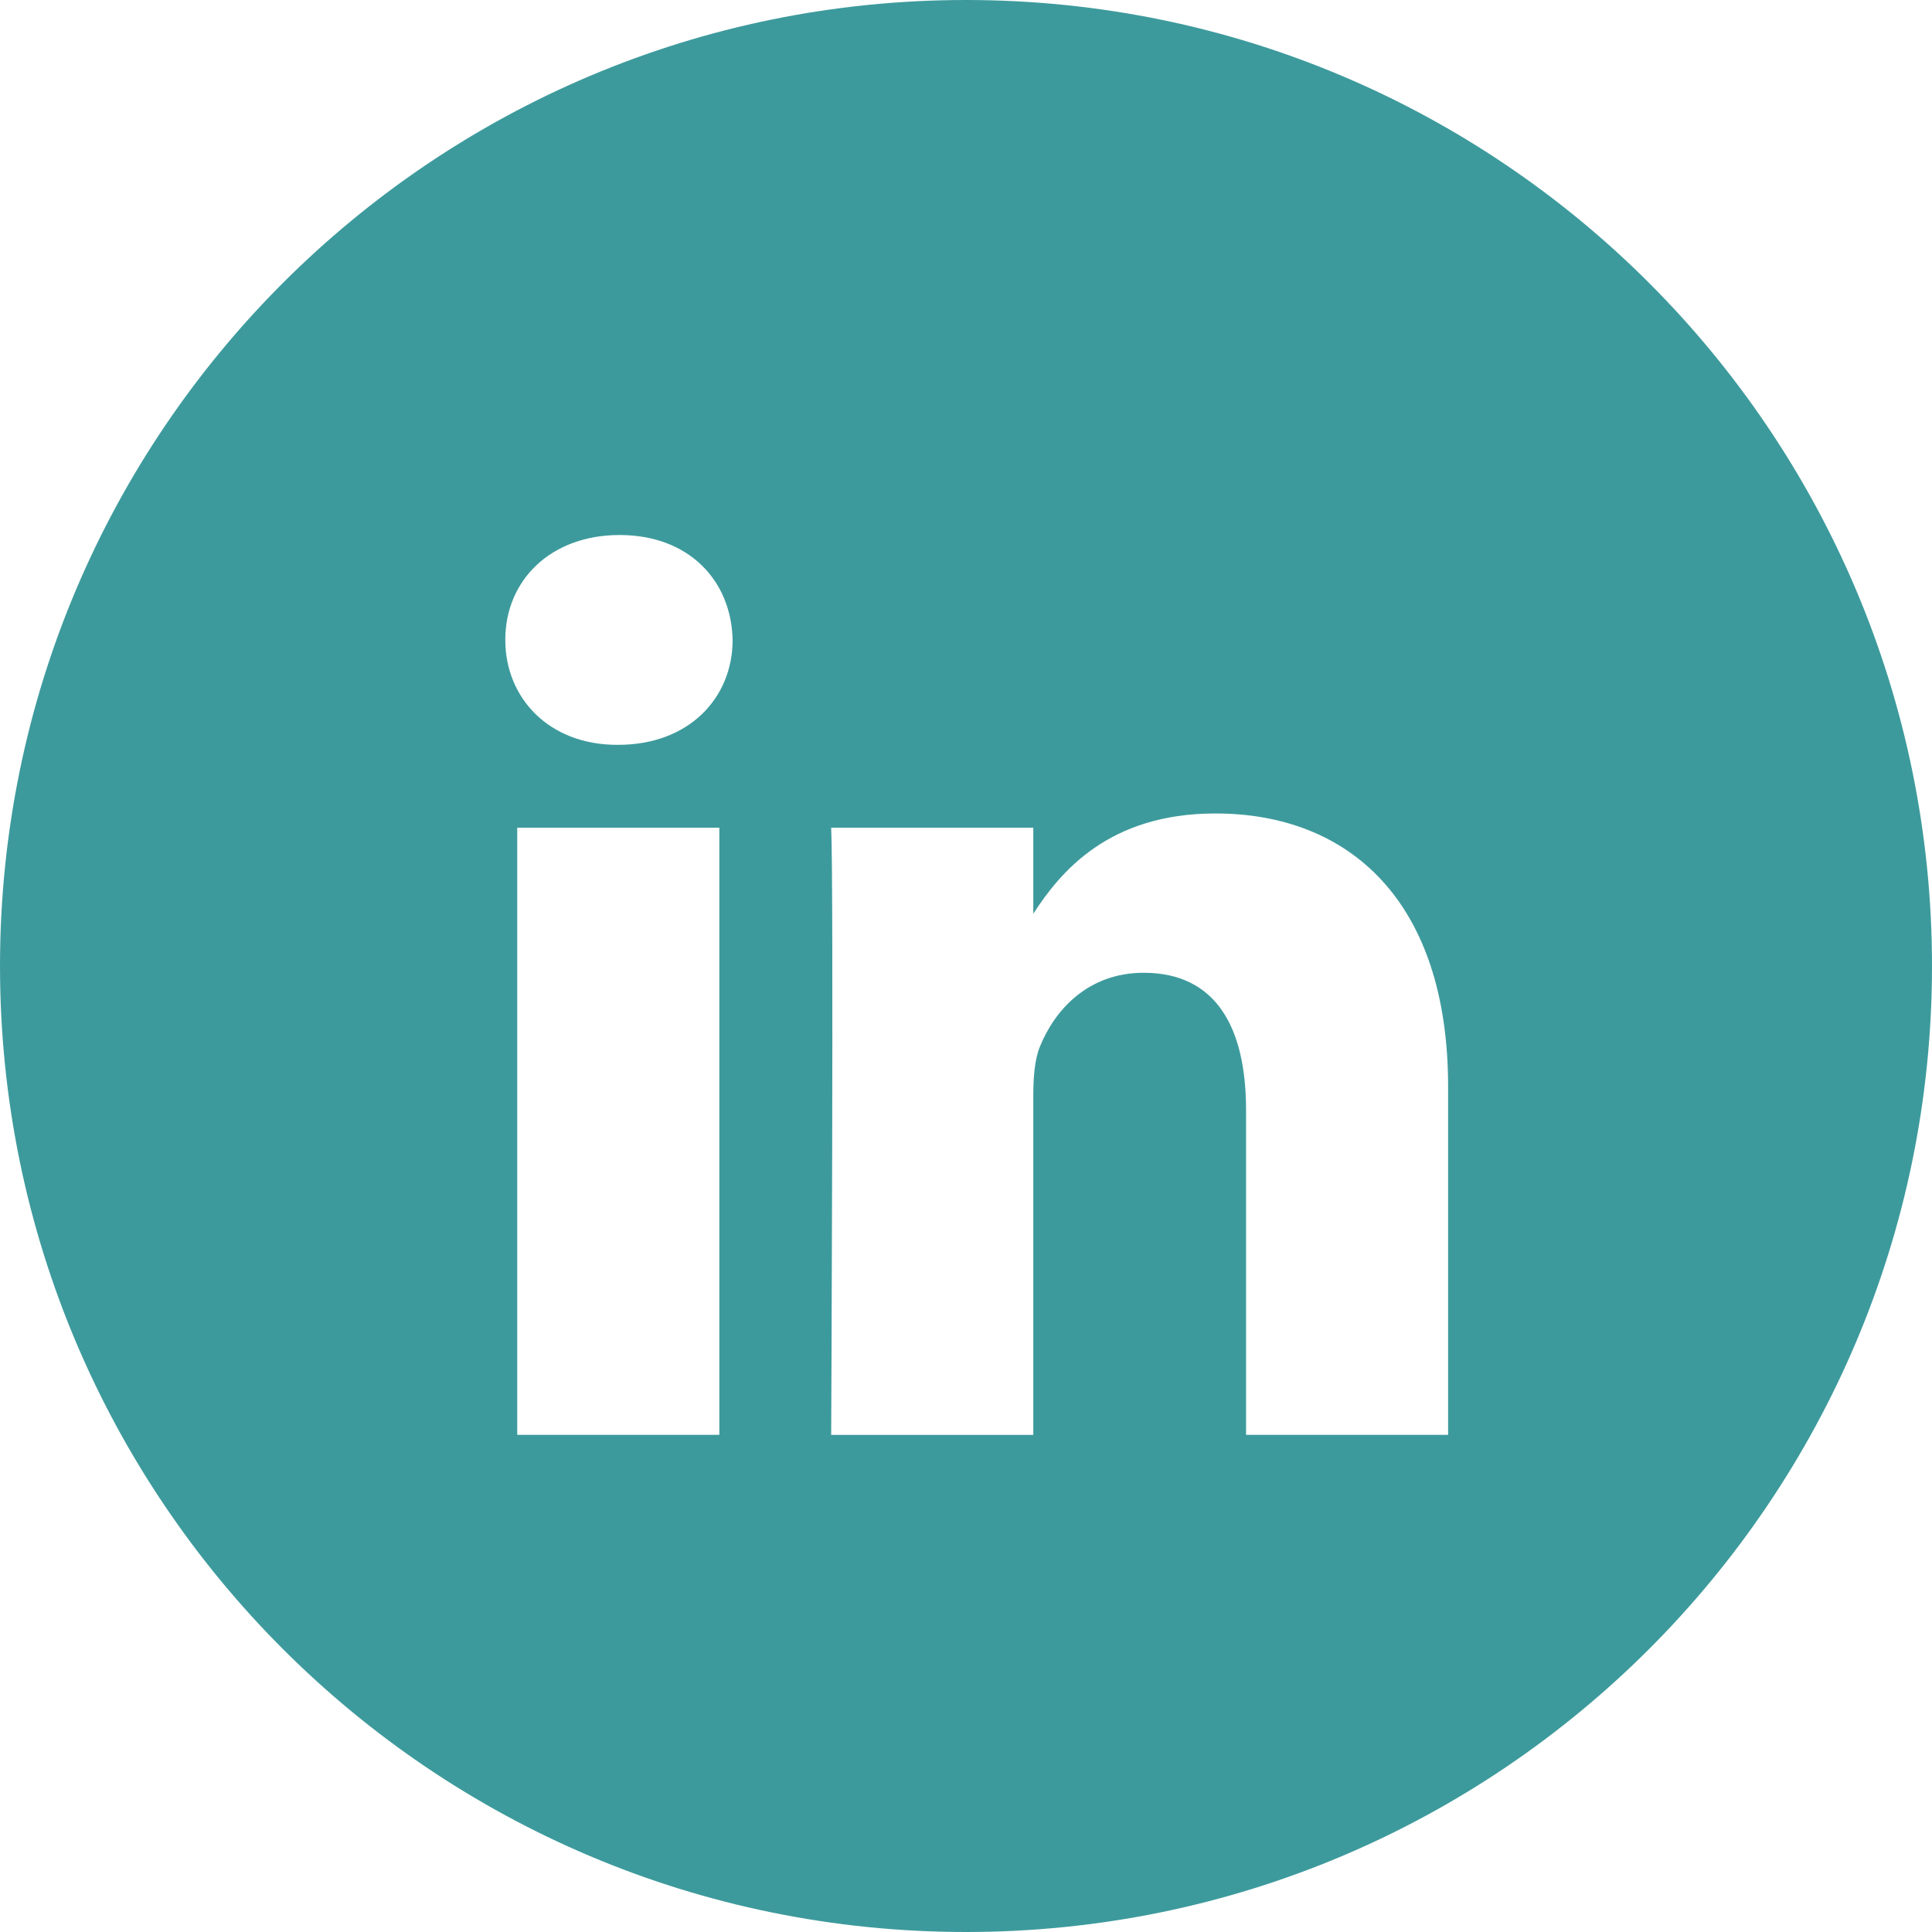
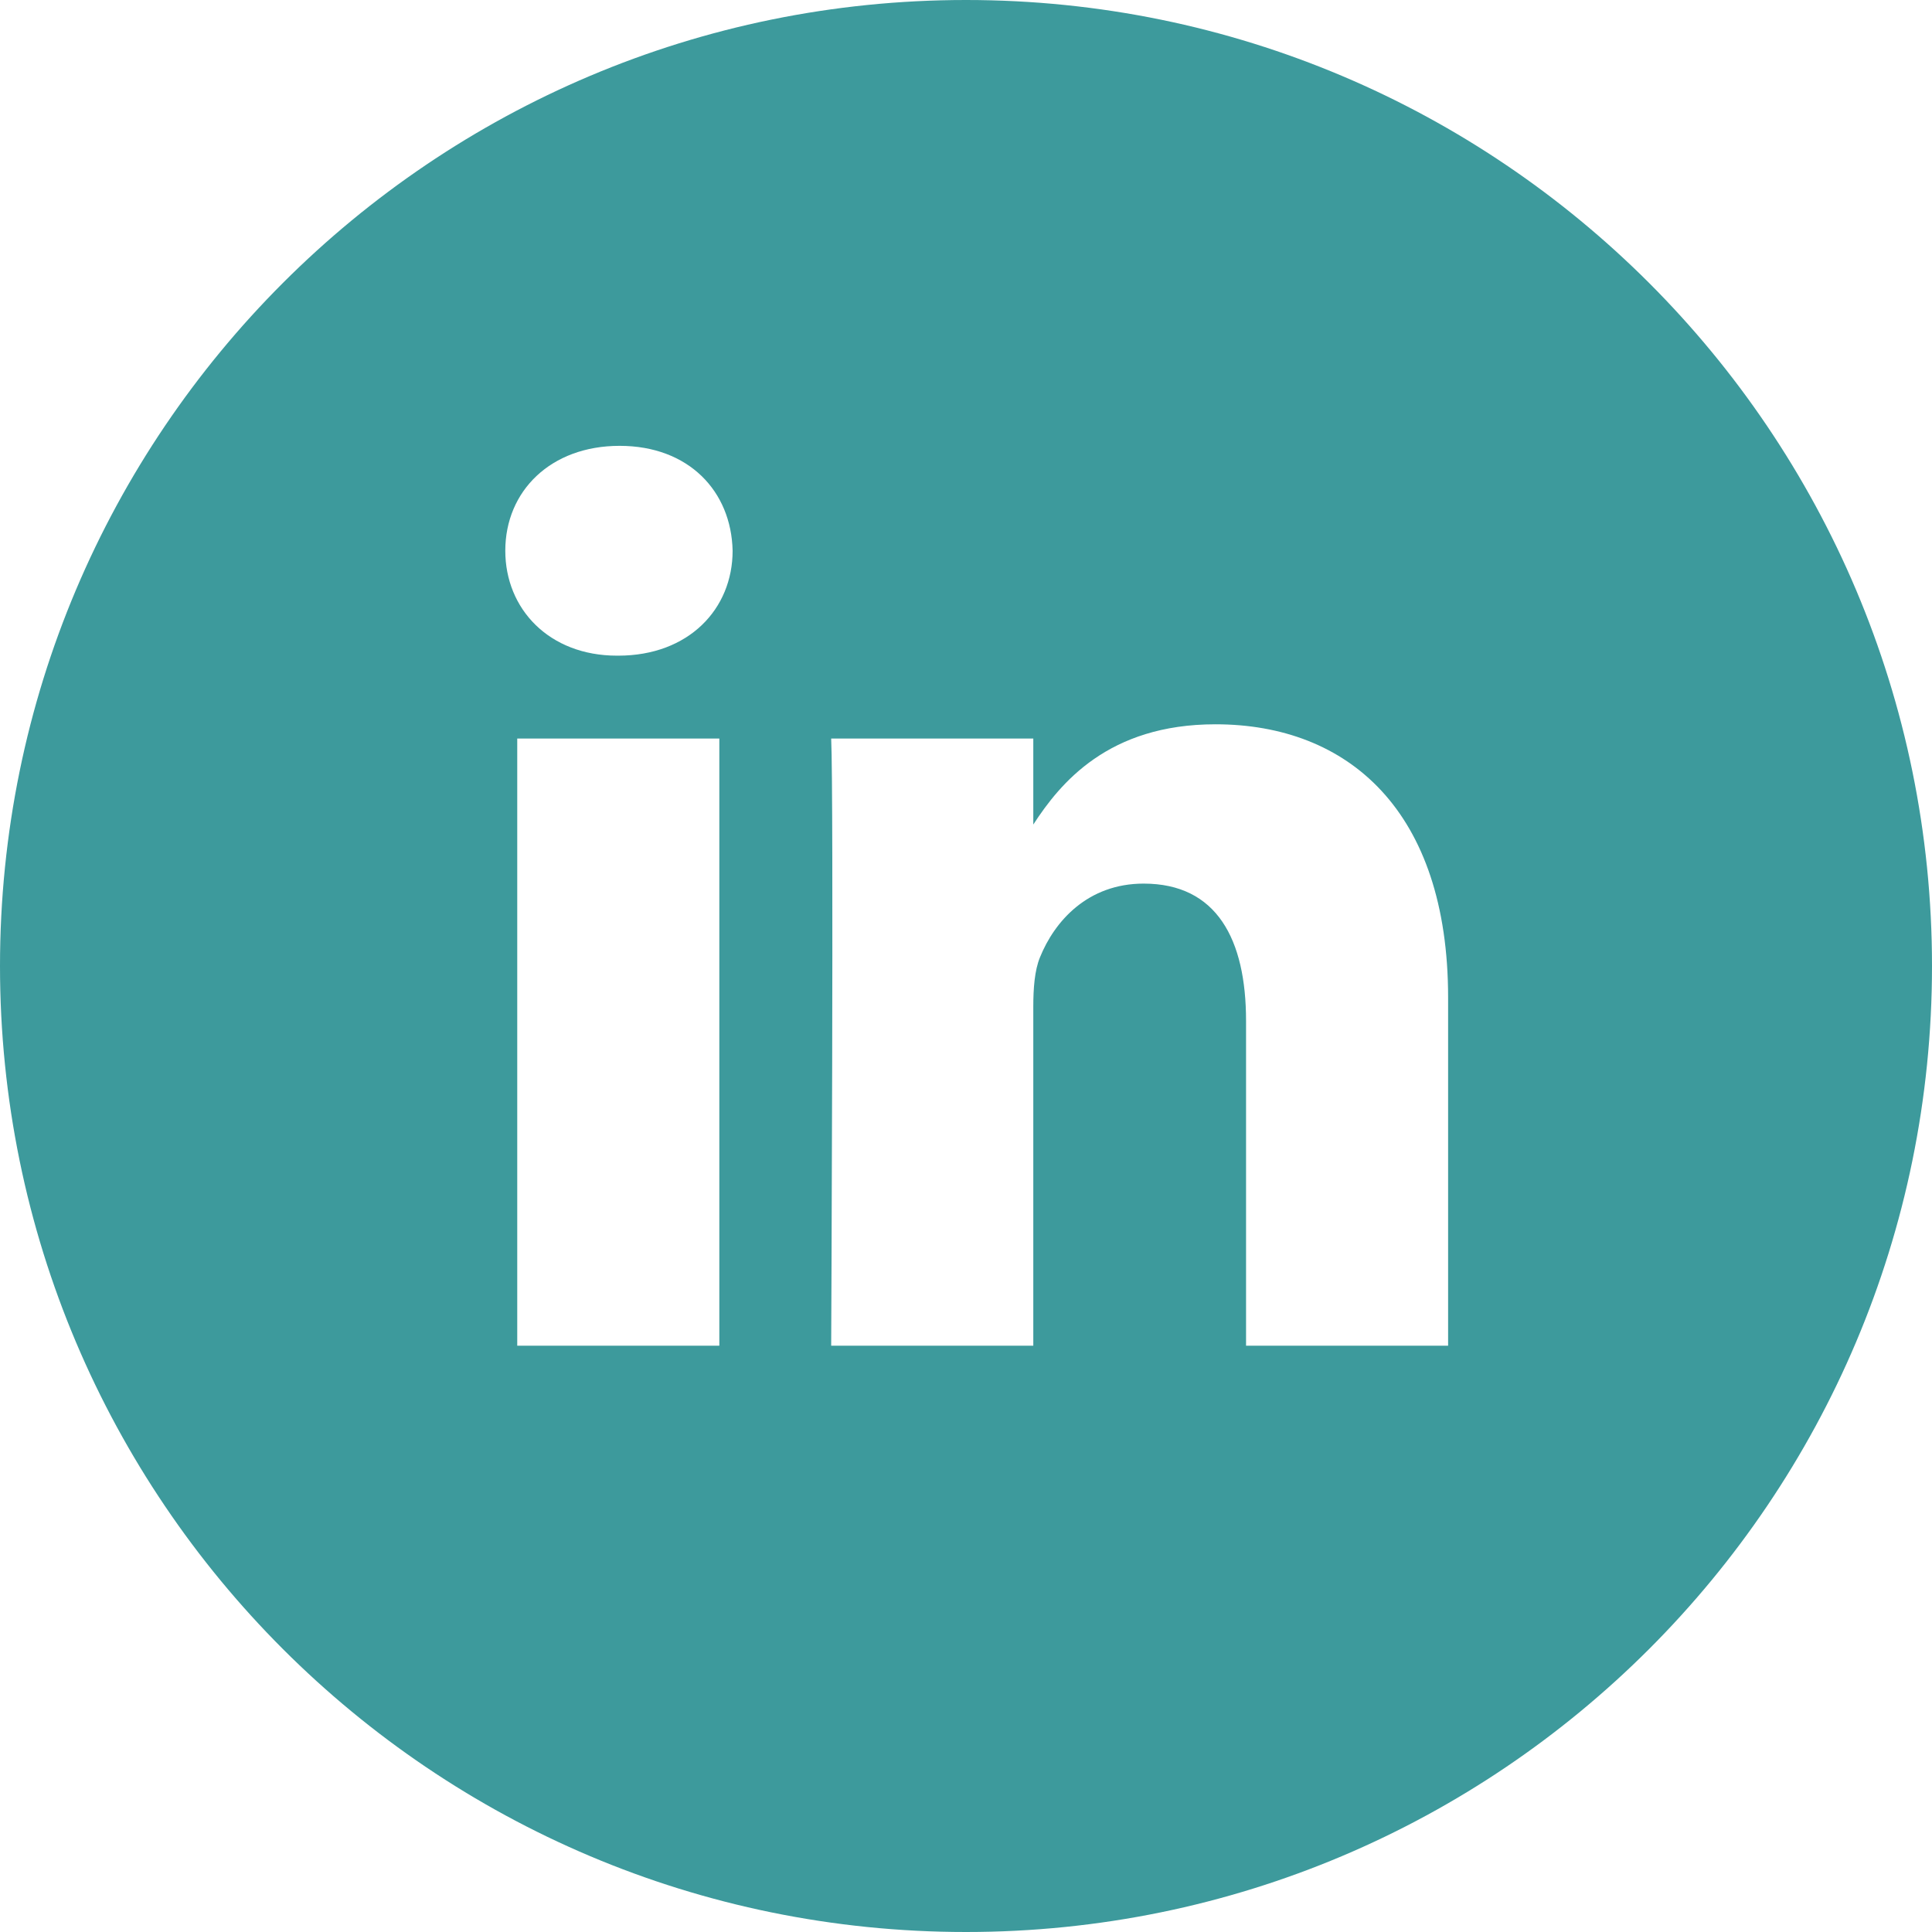
<svg xmlns="http://www.w3.org/2000/svg" width="65" height="65" viewBox="0 0 65 65">
-   <path fill="#3D9A9C" fill-rule="evenodd" d="M0 32.5C0 14.55 14.55 0 32.5 0S65 14.55 65 32.5 50.45 65 32.5 65 0 50.45 0 32.5zm24.2-4.653h-6.798v20.427h6.799V27.847zm.448-6.319C24.604 19.526 23.172 18 20.846 18 18.521 18 17 19.526 17 21.528c0 1.962 1.476 3.531 3.758 3.531h.043c2.371 0 3.847-1.57 3.847-3.53zM48.72 36.562c0-6.274-3.354-9.194-7.828-9.194-3.61 0-5.225 1.982-6.128 3.373v-2.893h-6.8c.09 1.917 0 20.427 0 20.427h6.8V36.867c0-.61.044-1.22.224-1.657.492-1.22 1.61-2.482 3.489-2.482 2.46 0 3.445 1.873 3.445 4.618v10.928h6.798V36.562z" />
+   <path fill="#3D9A9C" fill-rule="evenodd" d="M0,32.5 C0,14.55 14.55,0 32.5,0 C50.45,0 65,14.55 65,32.5 C65,50.45 50.45,65 32.5,65 C14.55,65 0,50.45 0,32.5 Z M24.2,24.847 L17.402,24.847 L17.402,45.274 L24.201,45.274 L24.201,24.847 L24.2,24.847 Z M24.648,18.528 C24.604,16.526 23.172,15 20.846,15 C18.521,15 17,16.526 17,18.528 C17,20.49 18.476,22.059 20.758,22.059 L20.801,22.059 C23.172,22.059 24.648,20.489 24.648,18.529 L24.648,18.528 Z M48.72,33.562 C48.72,27.288 45.366,24.368 40.892,24.368 C37.282,24.368 35.667,26.35 34.764,27.741 L34.764,24.848 L27.964,24.848 C28.054,26.765 27.964,45.275 27.964,45.275 L34.764,45.275 L34.764,33.867 C34.764,33.257 34.808,32.647 34.988,32.21 C35.48,30.99 36.598,29.728 38.477,29.728 C40.937,29.728 41.922,31.601 41.922,34.346 L41.922,45.274 L48.72,45.274 L48.72,33.562 L48.72,33.562 Z" />
</svg>
